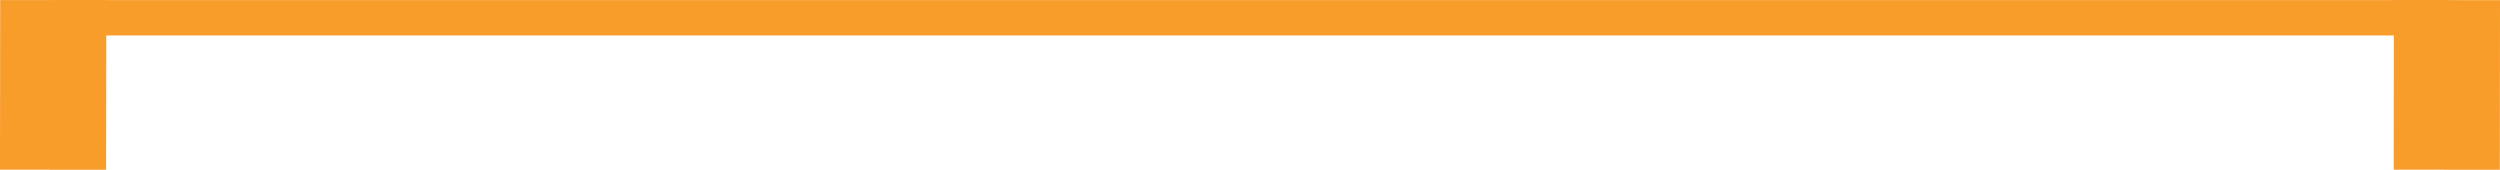
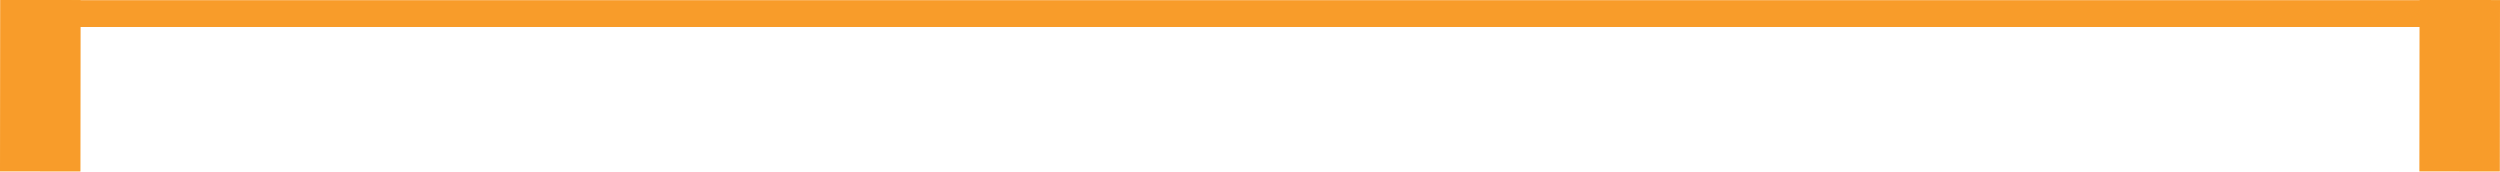
- <svg xmlns="http://www.w3.org/2000/svg" id="Layer_1" data-name="Layer 1" viewBox="0 0 282.7 19.2">
+ <svg xmlns="http://www.w3.org/2000/svg" id="Layer_1" data-name="Layer 1" viewBox="0 0 279.7 19.19">
  <defs>
-     <style>.cls-1,.cls-2{fill:none;stroke:#f89c2a;stroke-miterlimit:10;}.cls-1{stroke-width:4px;}.cls-2{stroke-width:12px;}</style>
+     <style>.cls-1,.cls-2{fill:none;stroke:#f89c2a;stroke-miterlimit:10;}.cls-1{stroke-width:3px;}.cls-2{stroke-width:9px;}</style>
  </defs>
-   <line class="cls-1" x1="276.69" y1="2.01" x2="6.02" y2="2.01" />
-   <line class="cls-2" x1="6.02" y1="0.01" x2="6" y2="19.19" />
-   <line class="cls-2" x1="276.7" y1="0.01" x2="276.68" y2="19.19" />
+   <line class="cls-1" x1="275.19" y1="1.52" x2="4.52" y2="1.52" />
+   <line class="cls-2" x1="4.52" x2="4.5" y2="19.18" />
+   <line class="cls-2" x1="275.2" x2="275.18" y2="19.18" />
</svg>
